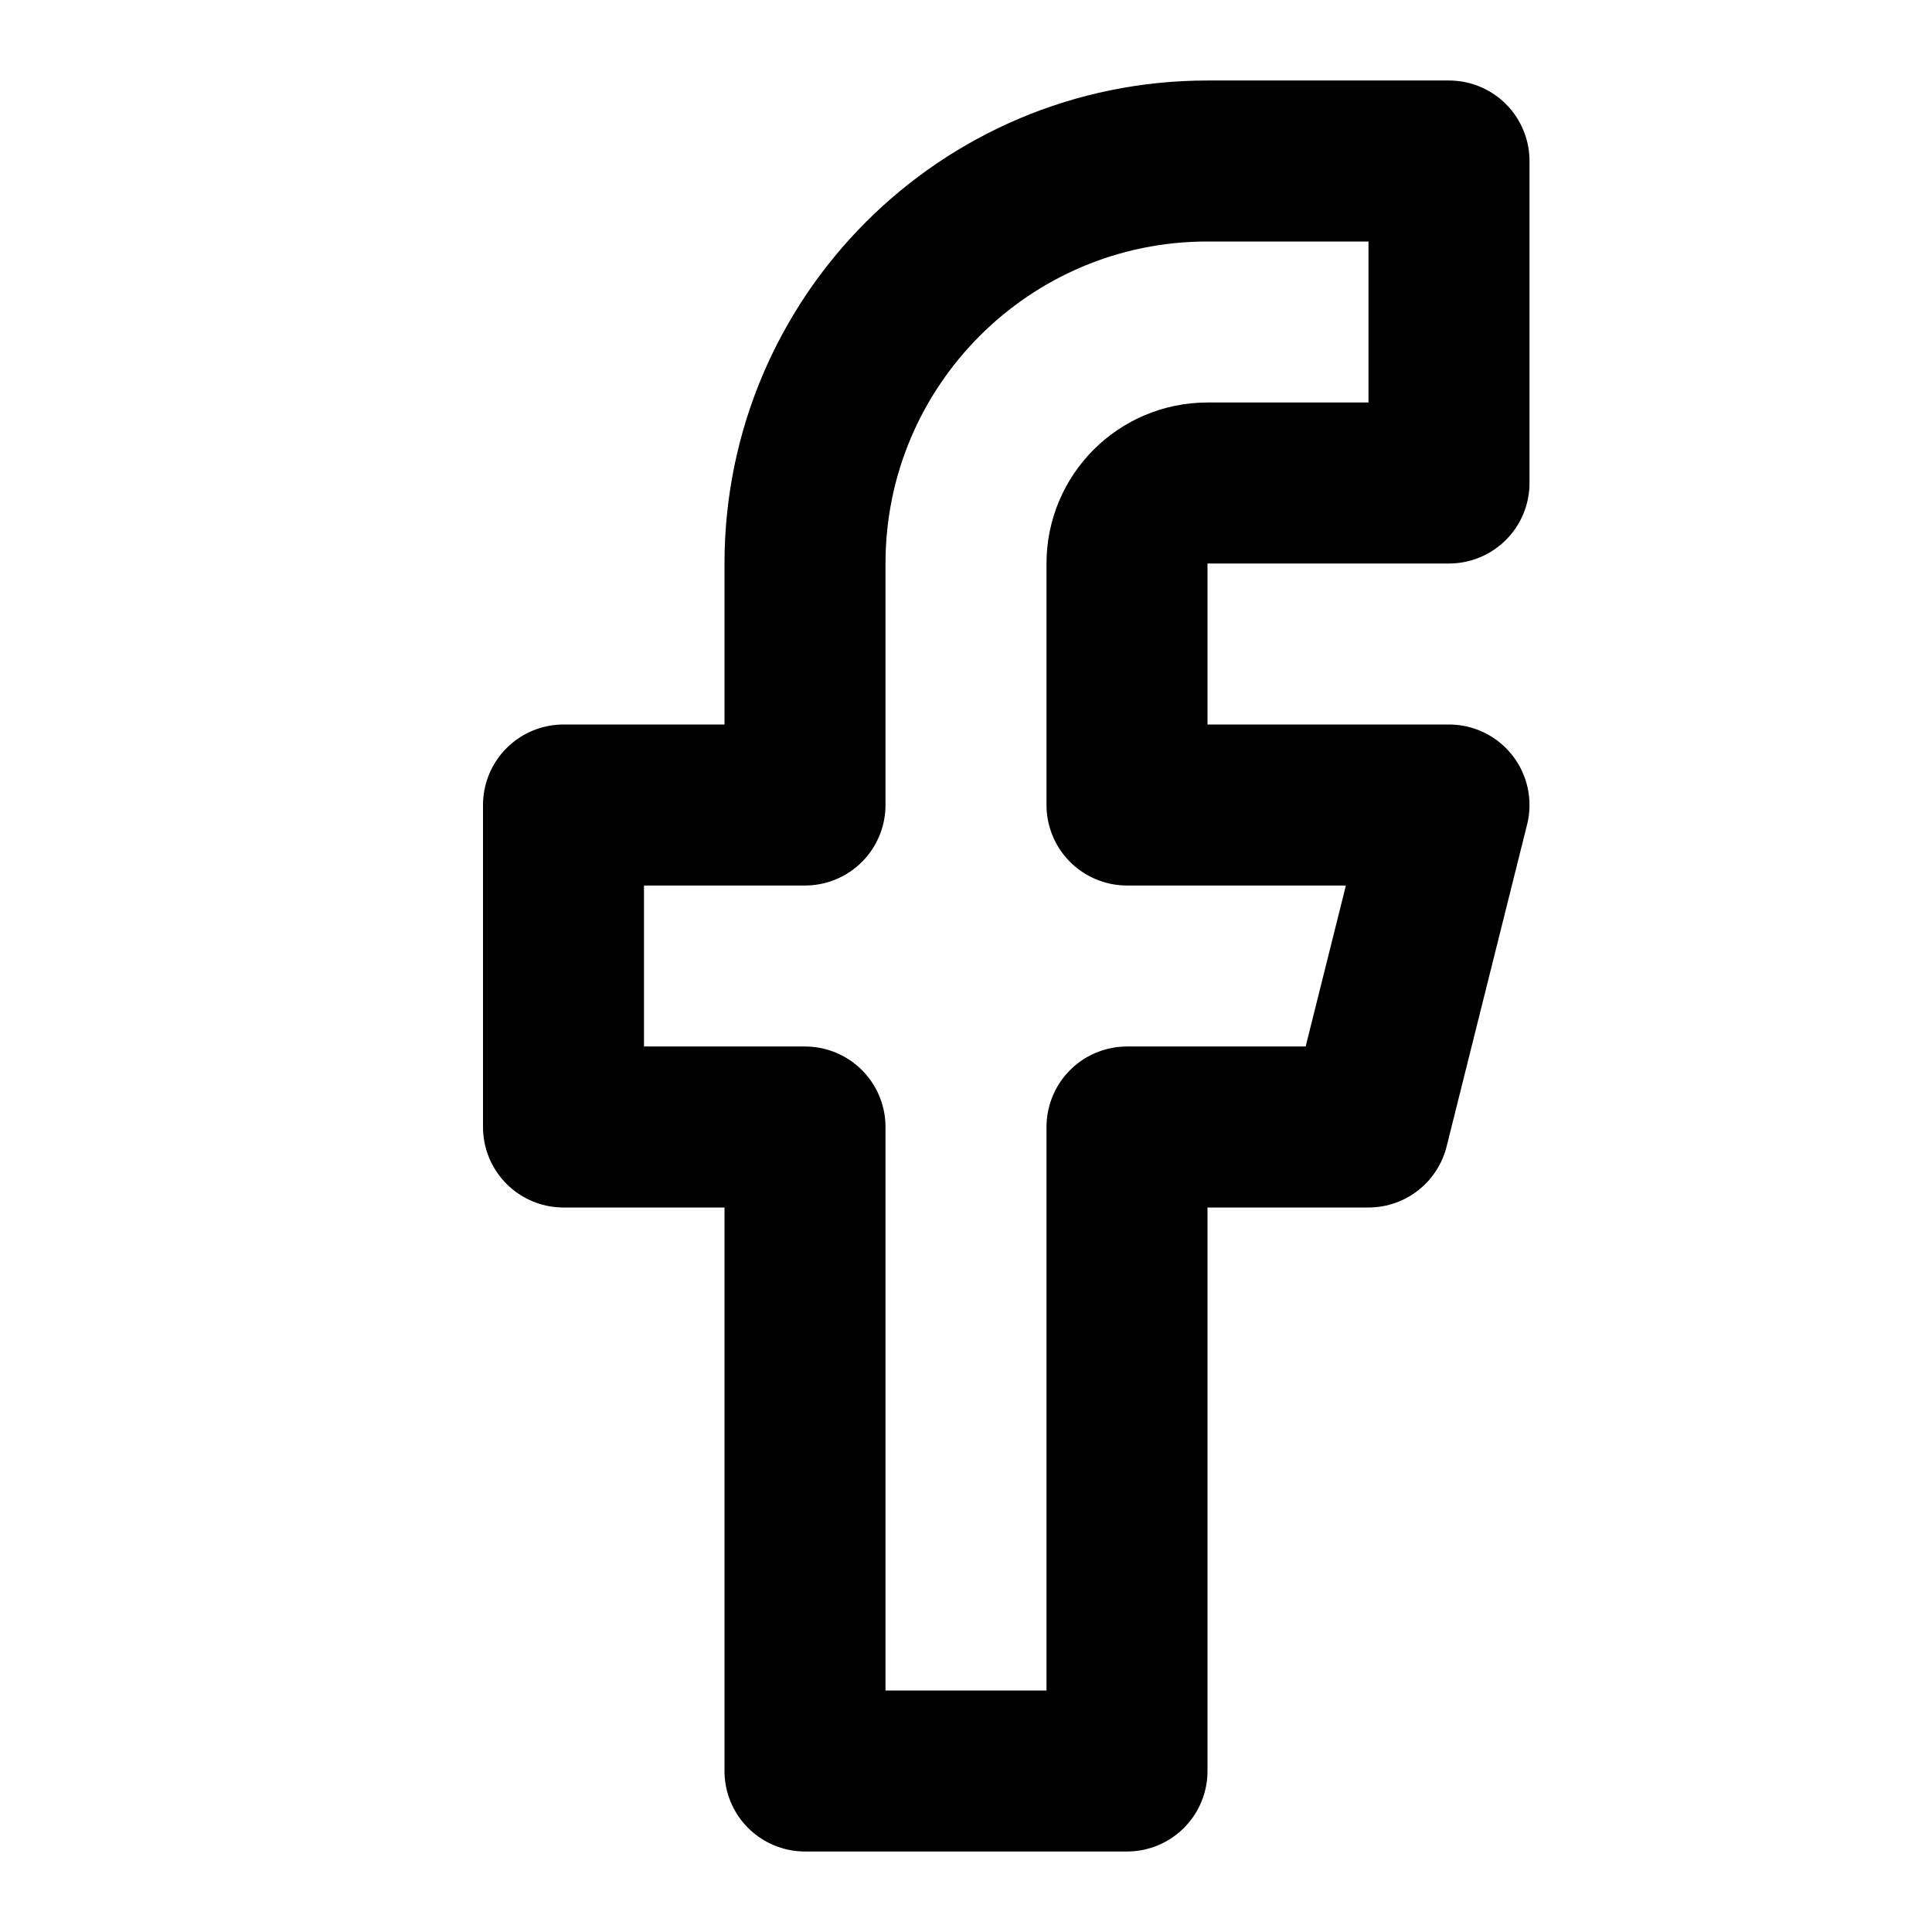
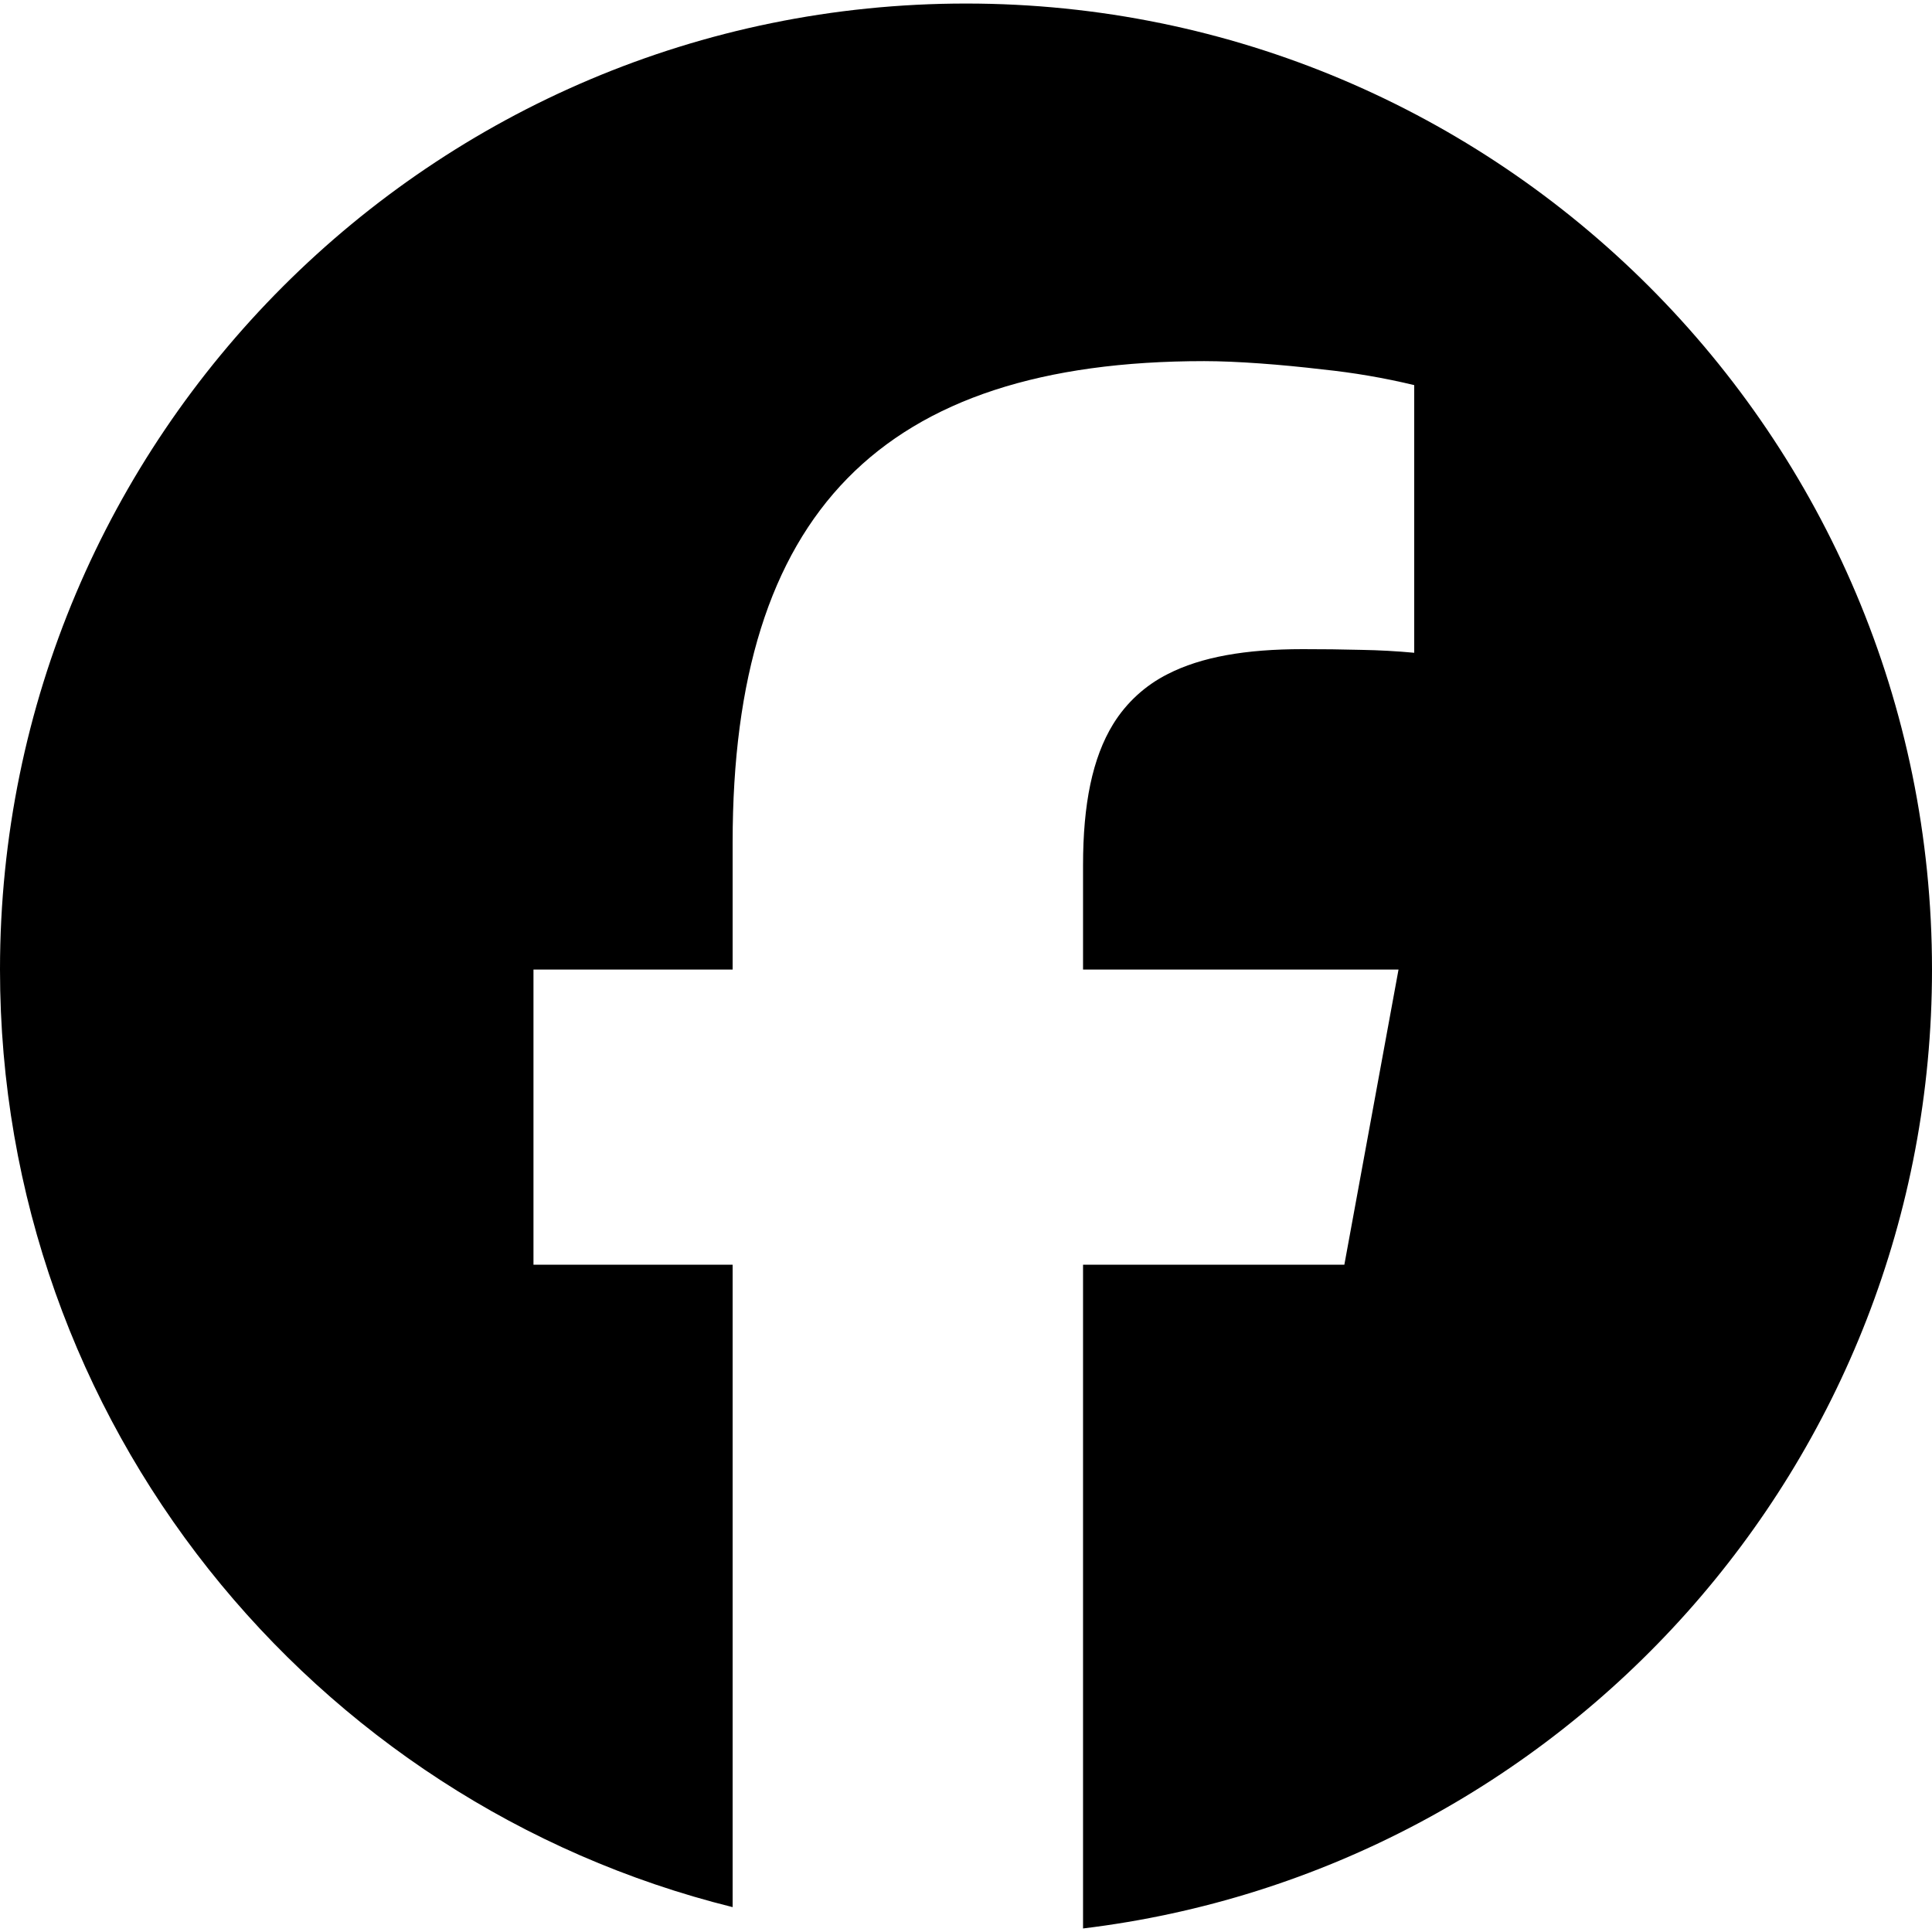
- <svg xmlns="http://www.w3.org/2000/svg" width="24" height="24" viewBox="0 0 24 24" fill="none" stroke="currentColor" stroke-width="2" stroke-linecap="round" stroke-linejoin="round">
-   <path d="M18 2h-3a5 5 0 0 0-5 5v3H7v4h3v8h4v-8h3l1-4h-4V7a1 1 0 0 1 1-1h3z" />
+ <svg xmlns="http://www.w3.org/2000/svg" width="24" height="24" fill="currentColor" viewBox="0 0 24 24">
+   <path d="M9.101 23.691v-7.98H6.627v-3.667h2.474v-1.58c0-4.085 1.848-5.978 5.858-5.978.401 0 .955.042 1.468.103a8.68 8.68 0 0 1 1.141.195v3.325a8.623 8.623 0 0 0-.653-.036 26.805 26.805 0 0 0-.733-.009c-.707 0-1.259.096-1.675.309a1.686 1.686 0 0 0-.679.622c-.258.42-.374.995-.374 1.752v1.297h3.919l-.386 2.103-.287 1.564h-3.246v8.245C19.396 23.238 24 18.179 24 12.044c0-6.627-5.373-12-12-12s-12 5.373-12 12c0 5.628 3.874 10.35 9.101 11.647Z" />
</svg>
